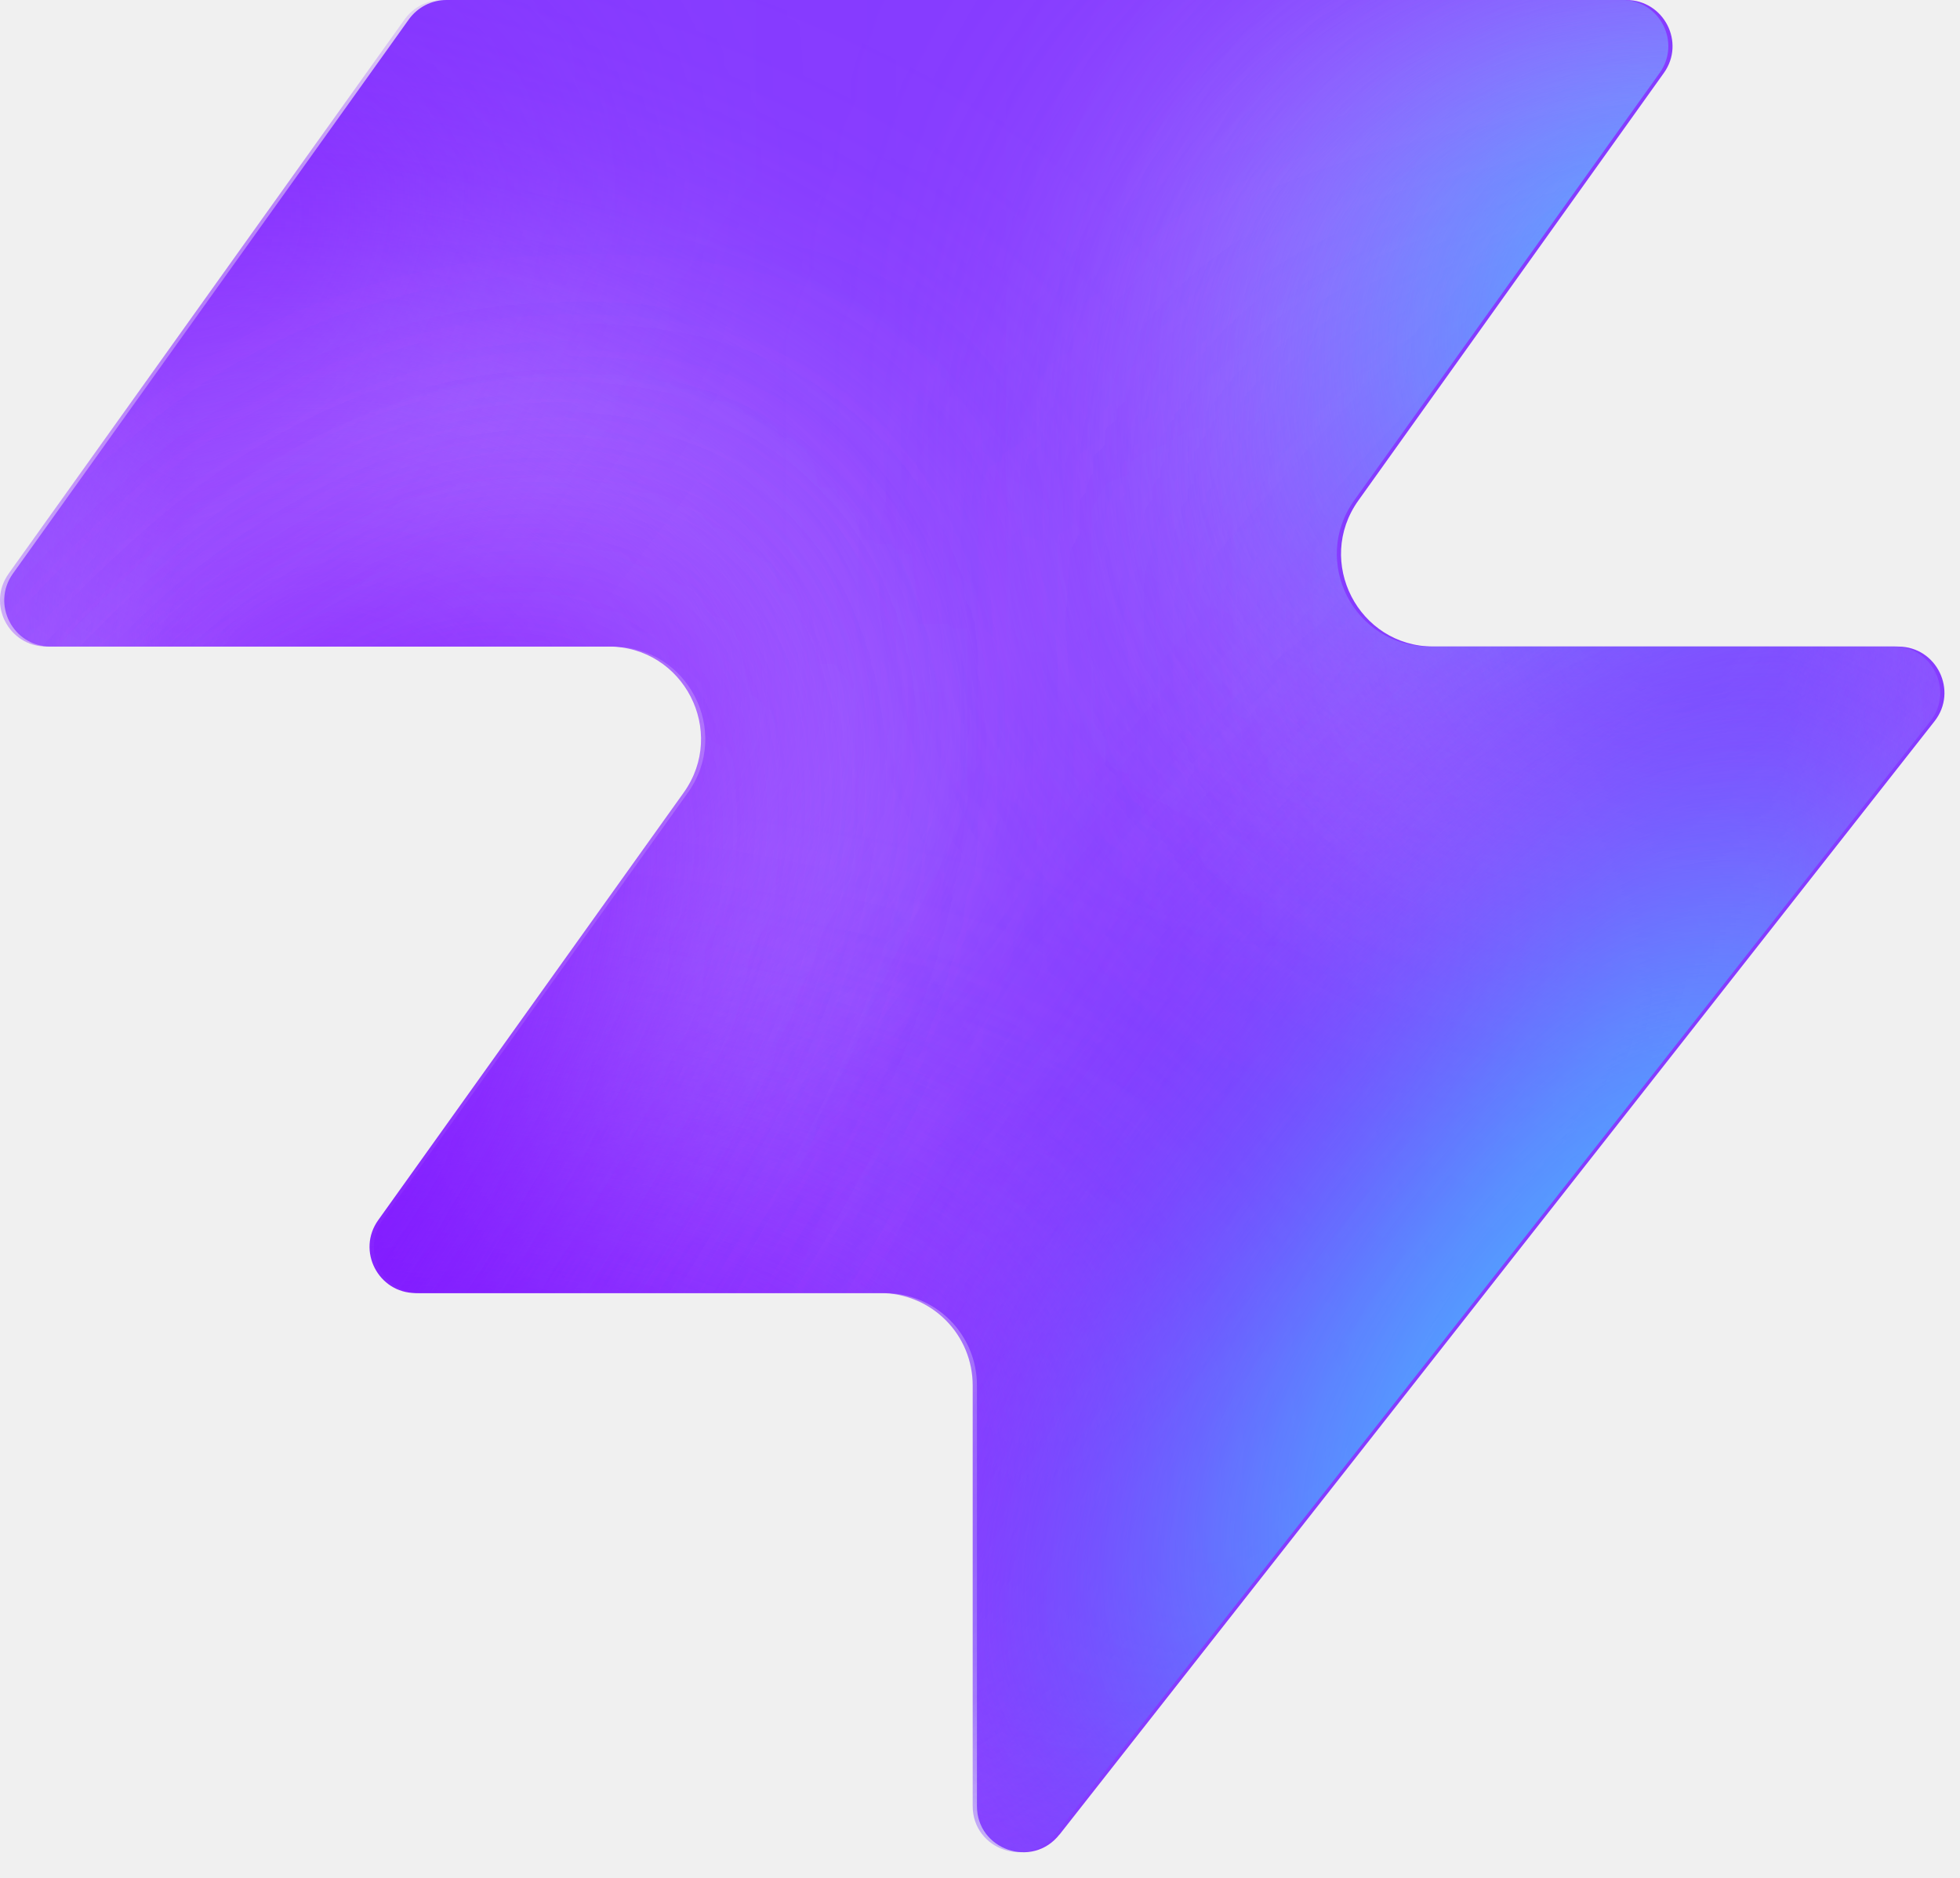
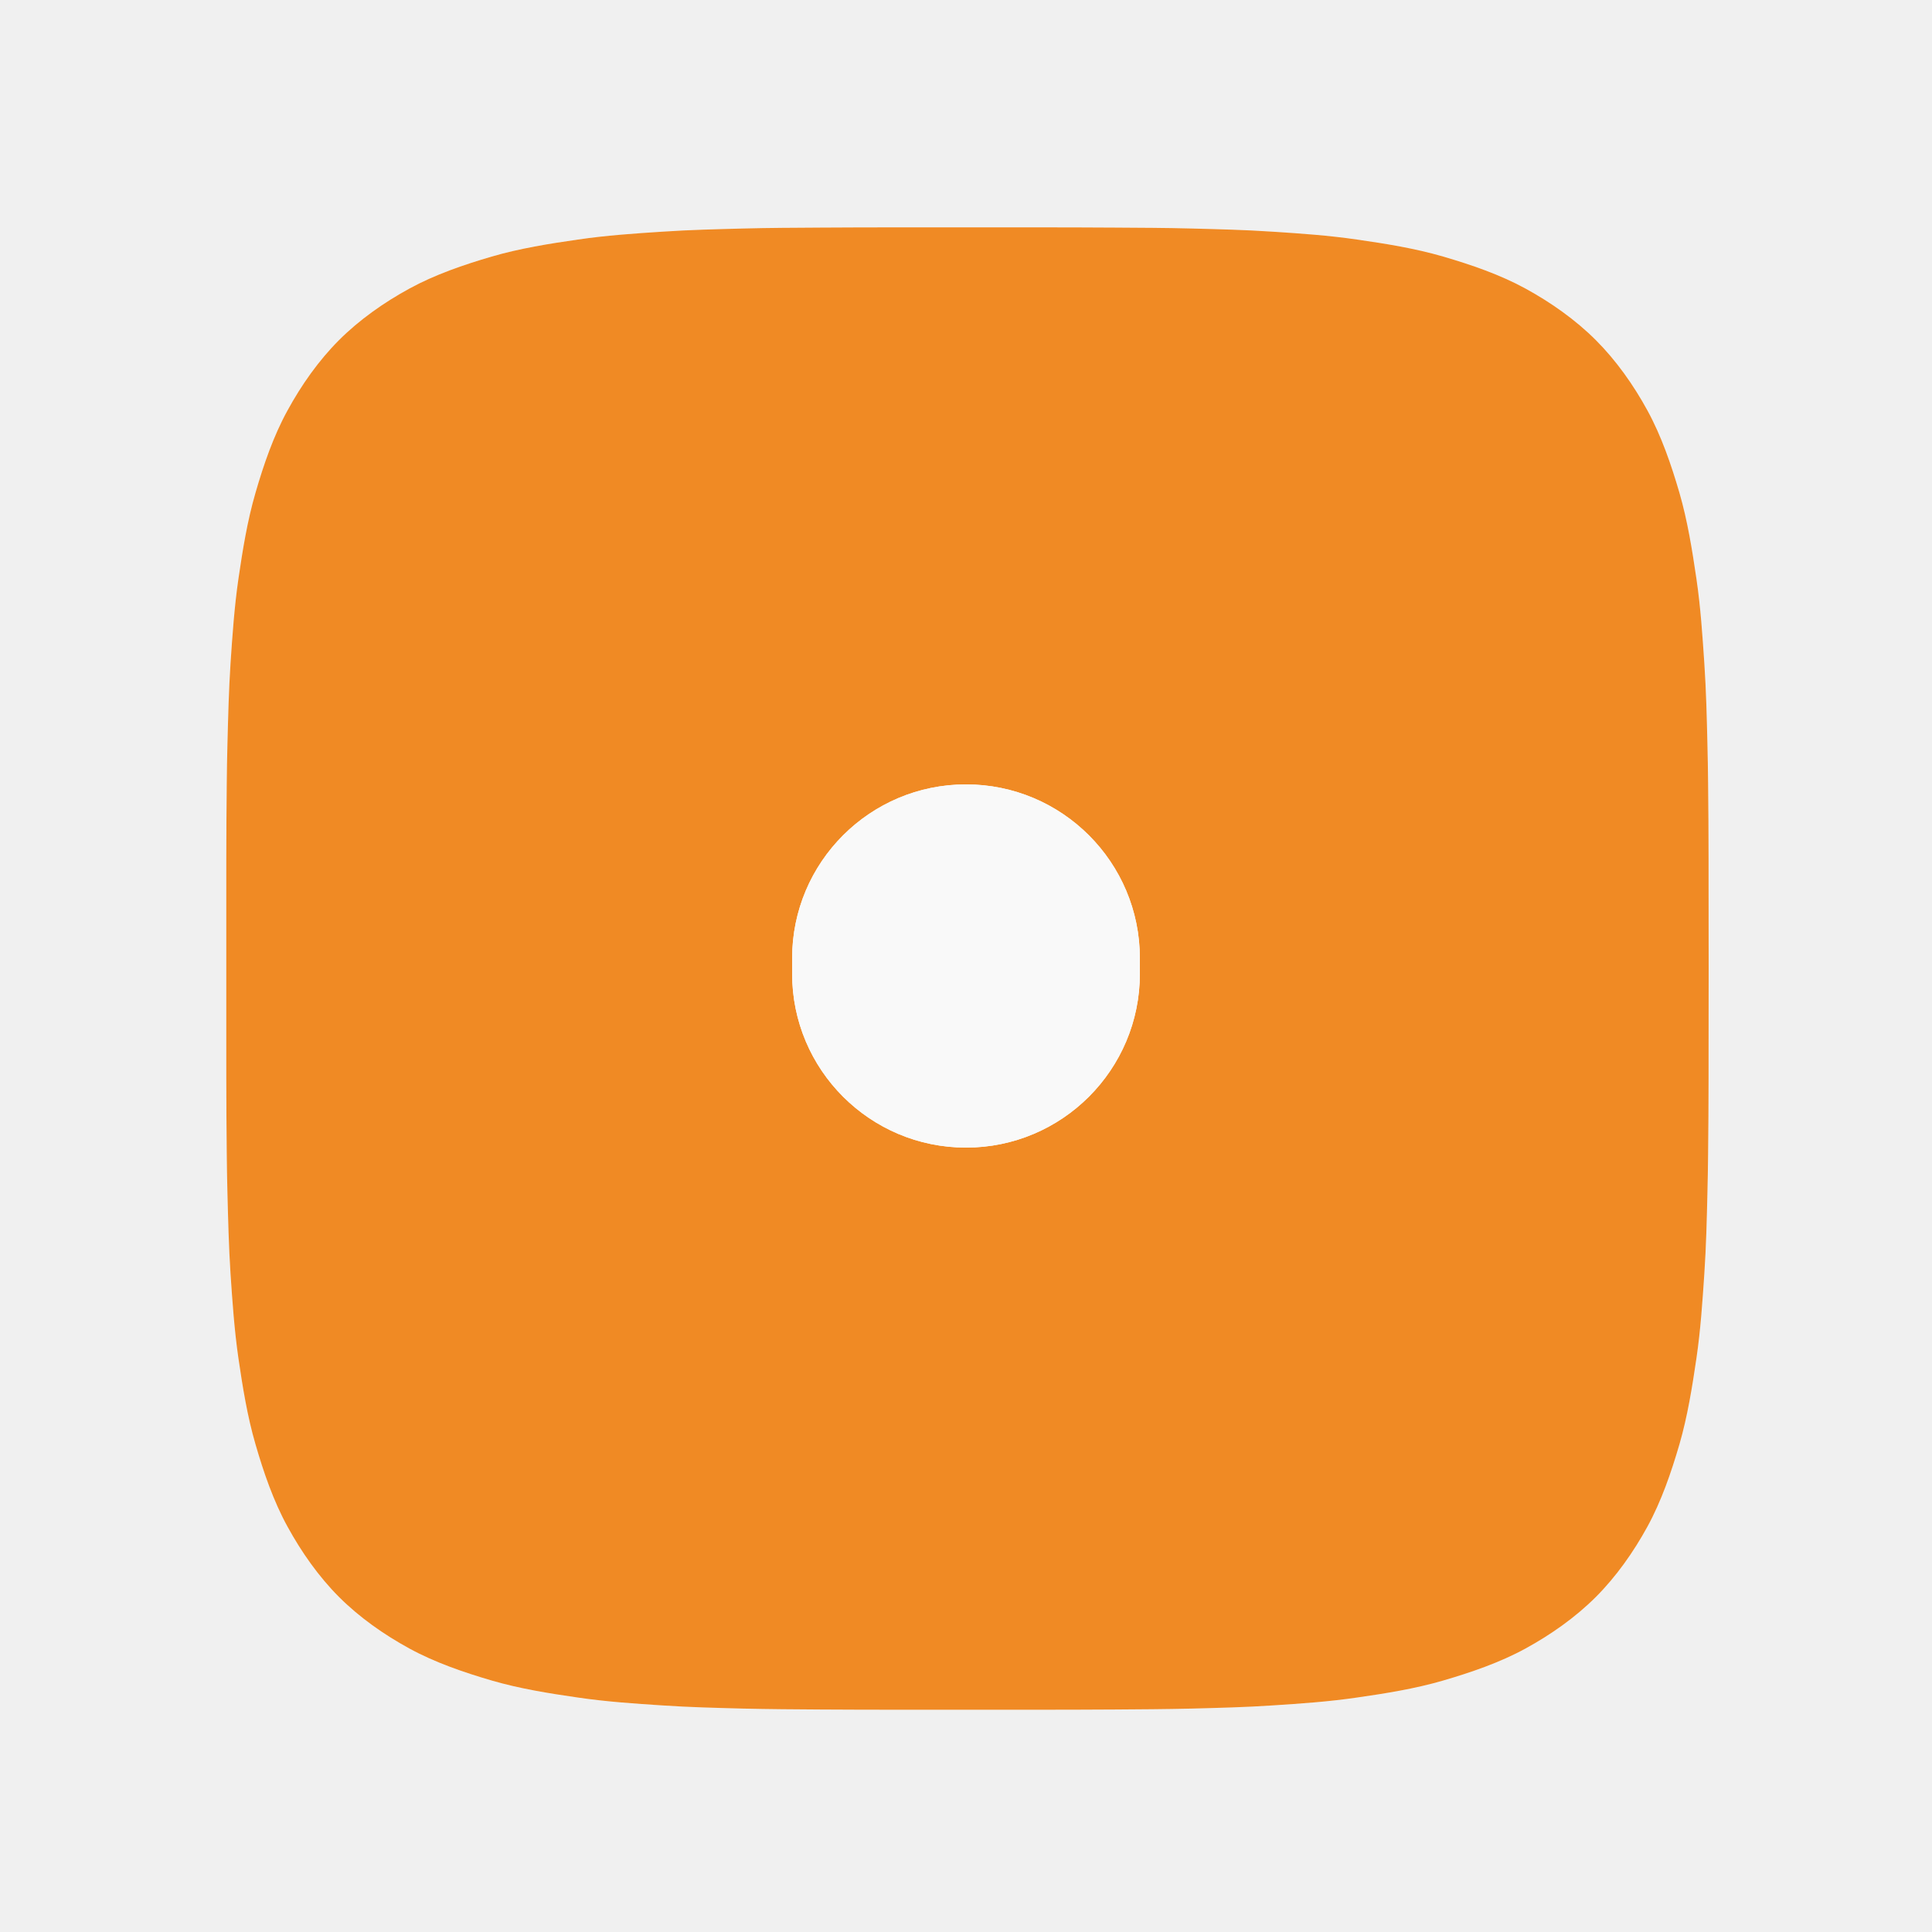
- <svg xmlns="http://www.w3.org/2000/svg" width="48" height="46" fill="none" viewBox="0 0 48 46">
-   <path fill="#863bff" d="M25.946 44.938c-.664.845-2.021.375-2.021-.698V33.937a2.26 2.26 0 0 0-2.262-2.262H10.287c-.92 0-1.456-1.04-.92-1.788l7.48-10.471c1.07-1.497 0-3.578-1.842-3.578H1.237c-.92 0-1.456-1.04-.92-1.788L10.013.474c.214-.297.556-.474.92-.474h28.894c.92 0 1.456 1.04.92 1.788l-7.48 10.471c-1.07 1.498 0 3.579 1.842 3.579h11.377c.943 0 1.473 1.088.89 1.83L25.947 44.94z" style="fill:#863bff;fill:color(display-p3 .525 .23 1);fill-opacity:1" />
-   <mask id="a" width="48" height="46" x="0" y="0" maskUnits="userSpaceOnUse" style="mask-type:alpha">
-     <path fill="#000" d="M25.842 44.938c-.664.844-2.021.375-2.021-.698V33.937a2.26 2.26 0 0 0-2.262-2.262H10.183c-.92 0-1.456-1.04-.92-1.788l7.48-10.471c1.07-1.498 0-3.579-1.842-3.579H1.133c-.92 0-1.456-1.04-.92-1.787L9.91.473c.214-.297.556-.474.92-.474h28.894c.92 0 1.456 1.04.92 1.788l-7.48 10.471c-1.07 1.498 0 3.578 1.842 3.578h11.377c.943 0 1.473 1.088.89 1.832L25.843 44.94z" style="fill:#000;fill-opacity:1" />
-   </mask>
-   <g mask="url(#a)">
-     <g filter="url(#b)">
-       <ellipse cx="5.508" cy="14.704" fill="#ede6ff" rx="5.508" ry="14.704" style="fill:#ede6ff;fill:color(display-p3 .927 .903 1);fill-opacity:1" transform="matrix(.00324 1 1 -.00324 -4.47 31.516)" />
-     </g>
-     <g filter="url(#c)">
-       <ellipse cx="10.399" cy="29.851" fill="#ede6ff" rx="10.399" ry="29.851" style="fill:#ede6ff;fill:color(display-p3 .927 .903 1);fill-opacity:1" transform="matrix(.00324 1 1 -.00324 -39.328 7.883)" />
-     </g>
-     <g filter="url(#d)">
-       <ellipse cx="5.508" cy="30.487" fill="#7e14ff" rx="5.508" ry="30.487" style="fill:#7e14ff;fill:color(display-p3 .492 .077 1);fill-opacity:1" transform="rotate(89.814 -25.913 -14.639)scale(1 -1)" />
-     </g>
-     <g filter="url(#e)">
-       <ellipse cx="5.508" cy="30.599" fill="#7e14ff" rx="5.508" ry="30.599" style="fill:#7e14ff;fill:color(display-p3 .492 .077 1);fill-opacity:1" transform="rotate(89.814 -32.644 -3.334)scale(1 -1)" />
-     </g>
-     <g filter="url(#f)">
-       <ellipse cx="5.508" cy="30.599" fill="#7e14ff" rx="5.508" ry="30.599" style="fill:#7e14ff;fill:color(display-p3 .492 .077 1);fill-opacity:1" transform="matrix(.00324 1 1 -.00324 -34.34 30.47)" />
-     </g>
-     <g filter="url(#g)">
-       <ellipse cx="14.072" cy="22.078" fill="#ede6ff" rx="14.072" ry="22.078" style="fill:#ede6ff;fill:color(display-p3 .927 .903 1);fill-opacity:1" transform="rotate(93.35 24.506 48.493)scale(-1 1)" />
-     </g>
-     <g filter="url(#h)">
-       <ellipse cx="3.47" cy="21.501" fill="#7e14ff" rx="3.47" ry="21.501" style="fill:#7e14ff;fill:color(display-p3 .492 .077 1);fill-opacity:1" transform="rotate(89.009 28.708 47.59)scale(-1 1)" />
-     </g>
-     <g filter="url(#i)">
-       <ellipse cx="3.47" cy="21.501" fill="#7e14ff" rx="3.47" ry="21.501" style="fill:#7e14ff;fill:color(display-p3 .492 .077 1);fill-opacity:1" transform="rotate(89.009 28.708 47.59)scale(-1 1)" />
-     </g>
-     <g filter="url(#j)">
-       <ellipse cx=".387" cy="8.972" fill="#7e14ff" rx="4.407" ry="29.108" style="fill:#7e14ff;fill:color(display-p3 .492 .077 1);fill-opacity:1" transform="rotate(39.51 .387 8.972)" />
-     </g>
-     <g filter="url(#k)">
-       <ellipse cx="47.523" cy="-6.092" fill="#7e14ff" rx="4.407" ry="29.108" style="fill:#7e14ff;fill:color(display-p3 .492 .077 1);fill-opacity:1" transform="rotate(37.892 47.523 -6.092)" />
-     </g>
-     <g filter="url(#l)">
-       <ellipse cx="41.412" cy="6.333" fill="#47bfff" rx="5.971" ry="9.665" style="fill:#47bfff;fill:color(display-p3 .28 .748 1);fill-opacity:1" transform="rotate(37.892 41.412 6.333)" />
-     </g>
-     <g filter="url(#m)">
-       <ellipse cx="-1.879" cy="38.332" fill="#7e14ff" rx="4.407" ry="29.108" style="fill:#7e14ff;fill:color(display-p3 .492 .077 1);fill-opacity:1" transform="rotate(37.892 -1.88 38.332)" />
-     </g>
-     <g filter="url(#n)">
-       <ellipse cx="-1.879" cy="38.332" fill="#7e14ff" rx="4.407" ry="29.108" style="fill:#7e14ff;fill:color(display-p3 .492 .077 1);fill-opacity:1" transform="rotate(37.892 -1.88 38.332)" />
-     </g>
-     <g filter="url(#o)">
-       <ellipse cx="35.651" cy="29.907" fill="#7e14ff" rx="4.407" ry="29.108" style="fill:#7e14ff;fill:color(display-p3 .492 .077 1);fill-opacity:1" transform="rotate(37.892 35.651 29.907)" />
-     </g>
-     <g filter="url(#p)">
-       <ellipse cx="38.418" cy="32.4" fill="#47bfff" rx="5.971" ry="15.297" style="fill:#47bfff;fill:color(display-p3 .28 .748 1);fill-opacity:1" transform="rotate(37.892 38.418 32.4)" />
+ <svg xmlns="http://www.w3.org/2000/svg" width="250" height="250" viewBox="-125 -125 250 250" role="img" aria-label="Animated bloub avatar">
+   <defs>
+     <mask id="bot-mask-mmwa5g" maskUnits="userSpaceOnUse" x="-158" y="-158" width="316" height="316">
+       <path d="M96.1 0.33C96.1 3.48 96.1 6.6 96.09 9.78C96.09 12.95 96.09 16.13 96.07 19.4C96.04 22.67 96.03 25.97 95.94 29.38C95.86 32.78 95.78 36.26 95.54 39.83C95.3 43.39 95.06 47.07 94.52 50.75C93.98 54.43 93.37 58.26 92.32 61.89C91.26 65.52 89.98 69.25 88.18 72.54C86.38 75.83 84.13 79.02 81.5 81.65C78.87 84.28 75.69 86.52 72.4 88.32C69.11 90.12 65.38 91.4 61.75 92.46C58.12 93.52 54.29 94.13 50.61 94.66C46.93 95.2 43.25 95.45 39.68 95.68C36.12 95.92 32.64 96 29.23 96.09C25.83 96.17 22.53 96.19 19.26 96.21C15.99 96.24 12.81 96.23 9.63 96.24C6.45 96.24 3.34 96.24 0.19 96.24C-2.96 96.24 -6.08 96.24 -9.26 96.24C-12.44 96.23 -15.62 96.24 -18.88 96.21C-22.15 96.19 -25.46 96.17 -28.86 96.09C-32.26 96 -35.75 95.92 -39.31 95.68C-42.87 95.45 -46.56 95.2 -50.23 94.66C-53.91 94.13 -57.74 93.52 -61.37 92.46C-65 91.4 -68.73 90.12 -72.02 88.32C-75.32 86.52 -78.5 84.28 -81.13 81.65C-83.76 79.02 -86 75.83 -87.8 72.54C-89.61 69.25 -90.89 65.52 -91.94 61.89C-93 58.26 -93.61 54.43 -94.15 50.75C-94.68 47.07 -94.93 43.39 -95.17 39.83C-95.4 36.26 -95.48 32.78 -95.57 29.38C-95.66 25.97 -95.67 22.67 -95.7 19.4C-95.72 16.13 -95.72 12.95 -95.72 9.78C-95.72 6.6 -95.72 3.48 -95.72 0.33C-95.72 -2.82 -95.72 -5.94 -95.72 -9.12C-95.72 -12.3 -95.72 -15.48 -95.7 -18.74C-95.67 -22.01 -95.66 -25.31 -95.57 -28.72C-95.48 -32.12 -95.4 -35.61 -95.17 -39.17C-94.93 -42.73 -94.68 -46.42 -94.15 -50.09C-93.61 -53.77 -93 -57.6 -91.94 -61.23C-90.89 -64.86 -89.61 -68.59 -87.8 -71.88C-86 -75.18 -83.76 -78.36 -81.13 -80.99C-78.5 -83.62 -75.32 -85.86 -72.02 -87.66C-68.73 -89.46 -65 -90.74 -61.37 -91.8C-57.74 -92.86 -53.91 -93.47 -50.23 -94C-46.56 -94.54 -42.87 -94.79 -39.31 -95.02C-35.75 -95.26 -32.26 -95.34 -28.86 -95.43C-25.46 -95.52 -22.15 -95.53 -18.88 -95.55C-15.62 -95.58 -12.44 -95.57 -9.26 -95.58C-6.08 -95.58 -2.96 -95.58 0.19 -95.58C3.34 -95.58 6.45 -95.58 9.63 -95.58C12.81 -95.57 15.99 -95.58 19.26 -95.55C22.53 -95.53 25.83 -95.52 29.23 -95.43C32.64 -95.34 36.12 -95.26 39.68 -95.02C43.25 -94.79 46.93 -94.54 50.61 -94C54.29 -93.47 58.12 -92.86 61.75 -91.8C65.38 -90.74 69.11 -89.46 72.4 -87.66C75.69 -85.86 78.87 -83.62 81.5 -80.99C84.13 -78.36 86.38 -75.18 88.18 -71.88C89.98 -68.59 91.26 -64.86 92.32 -61.23C93.37 -57.6 93.98 -53.77 94.52 -50.09C95.06 -46.42 95.3 -42.73 95.54 -39.17C95.78 -35.61 95.86 -32.12 95.94 -28.72C96.03 -25.31 96.04 -22.01 96.07 -18.74C96.09 -15.48 96.09 -12.3 96.09 -9.12C96.1 -5.94 96.1 -2.82 96.1 0.33Z" fill="#fff" />
+       <path d="M-22.5 -1A22.5 22.5 0 0 1 0 -23.5L0 -23.5A22.5 22.5 0 0 1 22.5 -1L22.5 1A22.5 22.5 0 0 1 0 23.5L0 23.5A22.5 22.5 0 0 1 -22.5 1Z" class="oeil0" opacity="1" fill="#000" />
+       <path d="M-22.5 -1A22.5 22.5 0 0 1 0 -23.5L0 -23.5A22.5 22.5 0 0 1 22.5 -1L22.5 1A22.5 22.5 0 0 1 0 23.5L0 23.5A22.5 22.5 0 0 1 -22.5 1Z" class="oeil1" opacity="1" fill="#000" />
+     </mask>
+   </defs>
+   <g fill="none" stroke-linecap="round" />
+   <g opacity="1">
+     <path d="M96.1 0.33C96.1 3.48 96.1 6.6 96.09 9.78C96.09 12.95 96.09 16.13 96.07 19.4C96.04 22.67 96.03 25.97 95.94 29.38C95.86 32.78 95.78 36.26 95.54 39.83C95.3 43.39 95.06 47.07 94.52 50.75C93.98 54.43 93.37 58.26 92.32 61.89C91.26 65.52 89.98 69.25 88.18 72.54C86.38 75.83 84.13 79.02 81.5 81.65C78.87 84.28 75.69 86.52 72.4 88.32C69.11 90.12 65.38 91.4 61.75 92.46C58.12 93.52 54.29 94.13 50.61 94.66C46.93 95.2 43.25 95.45 39.68 95.68C36.12 95.92 32.64 96 29.23 96.09C25.83 96.17 22.53 96.19 19.26 96.21C15.99 96.24 12.81 96.23 9.63 96.24C6.45 96.24 3.34 96.24 0.19 96.24C-2.96 96.24 -6.08 96.24 -9.26 96.24C-12.44 96.23 -15.62 96.24 -18.88 96.21C-22.15 96.19 -25.46 96.17 -28.86 96.09C-32.26 96 -35.75 95.92 -39.31 95.68C-42.87 95.45 -46.56 95.2 -50.23 94.66C-53.91 94.13 -57.74 93.52 -61.37 92.46C-65 91.4 -68.73 90.12 -72.02 88.32C-75.32 86.52 -78.5 84.28 -81.13 81.65C-83.76 79.02 -86 75.83 -87.8 72.54C-89.61 69.25 -90.89 65.52 -91.94 61.89C-93 58.26 -93.61 54.43 -94.15 50.75C-94.68 47.07 -94.93 43.39 -95.17 39.83C-95.4 36.26 -95.48 32.78 -95.57 29.38C-95.66 25.97 -95.67 22.67 -95.7 19.4C-95.72 16.13 -95.72 12.95 -95.72 9.78C-95.72 6.6 -95.72 3.48 -95.72 0.33C-95.72 -2.82 -95.72 -5.94 -95.72 -9.12C-95.72 -12.3 -95.72 -15.48 -95.7 -18.74C-95.67 -22.01 -95.66 -25.31 -95.57 -28.72C-95.48 -32.12 -95.4 -35.61 -95.17 -39.17C-94.93 -42.73 -94.68 -46.42 -94.15 -50.09C-93.61 -53.77 -93 -57.6 -91.94 -61.23C-90.89 -64.86 -89.61 -68.59 -87.8 -71.88C-86 -75.18 -83.76 -78.36 -81.13 -80.99C-78.5 -83.62 -75.32 -85.86 -72.02 -87.66C-68.73 -89.46 -65 -90.74 -61.37 -91.8C-57.74 -92.86 -53.91 -93.47 -50.23 -94C-46.56 -94.54 -42.87 -94.79 -39.31 -95.02C-35.75 -95.26 -32.26 -95.34 -28.86 -95.43C-25.46 -95.52 -22.15 -95.53 -18.88 -95.55C-15.62 -95.58 -12.44 -95.57 -9.26 -95.58C-6.08 -95.58 -2.96 -95.58 0.19 -95.58C3.34 -95.58 6.45 -95.58 9.63 -95.58C12.81 -95.57 15.99 -95.58 19.26 -95.55C22.53 -95.53 25.83 -95.52 29.23 -95.43C32.64 -95.34 36.12 -95.26 39.68 -95.02C43.25 -94.79 46.93 -94.54 50.61 -94C54.29 -93.47 58.12 -92.86 61.75 -91.8C65.38 -90.74 69.11 -89.46 72.4 -87.66C75.69 -85.86 78.87 -83.62 81.5 -80.99C84.13 -78.36 86.38 -75.18 88.18 -71.88C89.98 -68.59 91.26 -64.86 92.32 -61.23C93.37 -57.6 93.98 -53.77 94.52 -50.09C95.06 -46.42 95.3 -42.73 95.54 -39.17C95.78 -35.61 95.86 -32.12 95.94 -28.72C96.03 -25.31 96.04 -22.01 96.07 -18.74C96.09 -15.48 96.09 -12.3 96.09 -9.12C96.1 -5.94 96.1 -2.82 96.1 0.33Z" fill="#f9f9f9" />
+     <g mask="url(#bot-mask-mmwa5g)">
+       <rect x="-158" y="-158" width="316" height="316" fill="#f08a24" />
    </g>
  </g>
-   <defs>
-     <filter id="b" width="60.045" height="41.654" x="-19.77" y="16.149" color-interpolation-filters="sRGB" filterUnits="userSpaceOnUse">
-       <feFlood flood-opacity="0" result="BackgroundImageFix" />
-       <feBlend in="SourceGraphic" in2="BackgroundImageFix" result="shape" />
-       <feGaussianBlur result="effect1_foregroundBlur_2002_17158" stdDeviation="7.659" />
-     </filter>
-     <filter id="c" width="90.34" height="51.437" x="-54.613" y="-7.533" color-interpolation-filters="sRGB" filterUnits="userSpaceOnUse">
-       <feFlood flood-opacity="0" result="BackgroundImageFix" />
-       <feBlend in="SourceGraphic" in2="BackgroundImageFix" result="shape" />
-       <feGaussianBlur result="effect1_foregroundBlur_2002_17158" stdDeviation="7.659" />
-     </filter>
-     <filter id="d" width="79.355" height="29.4" x="-49.64" y="2.03" color-interpolation-filters="sRGB" filterUnits="userSpaceOnUse">
-       <feFlood flood-opacity="0" result="BackgroundImageFix" />
-       <feBlend in="SourceGraphic" in2="BackgroundImageFix" result="shape" />
-       <feGaussianBlur result="effect1_foregroundBlur_2002_17158" stdDeviation="4.596" />
-     </filter>
-     <filter id="e" width="79.579" height="29.4" x="-45.045" y="20.029" color-interpolation-filters="sRGB" filterUnits="userSpaceOnUse">
-       <feFlood flood-opacity="0" result="BackgroundImageFix" />
-       <feBlend in="SourceGraphic" in2="BackgroundImageFix" result="shape" />
-       <feGaussianBlur result="effect1_foregroundBlur_2002_17158" stdDeviation="4.596" />
-     </filter>
-     <filter id="f" width="79.579" height="29.4" x="-43.513" y="21.178" color-interpolation-filters="sRGB" filterUnits="userSpaceOnUse">
-       <feFlood flood-opacity="0" result="BackgroundImageFix" />
-       <feBlend in="SourceGraphic" in2="BackgroundImageFix" result="shape" />
-       <feGaussianBlur result="effect1_foregroundBlur_2002_17158" stdDeviation="4.596" />
-     </filter>
-     <filter id="g" width="74.749" height="58.852" x="15.756" y="-17.901" color-interpolation-filters="sRGB" filterUnits="userSpaceOnUse">
-       <feFlood flood-opacity="0" result="BackgroundImageFix" />
-       <feBlend in="SourceGraphic" in2="BackgroundImageFix" result="shape" />
-       <feGaussianBlur result="effect1_foregroundBlur_2002_17158" stdDeviation="7.659" />
-     </filter>
-     <filter id="h" width="61.377" height="25.362" x="23.548" y="2.284" color-interpolation-filters="sRGB" filterUnits="userSpaceOnUse">
-       <feFlood flood-opacity="0" result="BackgroundImageFix" />
-       <feBlend in="SourceGraphic" in2="BackgroundImageFix" result="shape" />
-       <feGaussianBlur result="effect1_foregroundBlur_2002_17158" stdDeviation="4.596" />
-     </filter>
-     <filter id="i" width="61.377" height="25.362" x="23.548" y="2.284" color-interpolation-filters="sRGB" filterUnits="userSpaceOnUse">
-       <feFlood flood-opacity="0" result="BackgroundImageFix" />
-       <feBlend in="SourceGraphic" in2="BackgroundImageFix" result="shape" />
-       <feGaussianBlur result="effect1_foregroundBlur_2002_17158" stdDeviation="4.596" />
-     </filter>
-     <filter id="j" width="56.045" height="63.649" x="-27.636" y="-22.853" color-interpolation-filters="sRGB" filterUnits="userSpaceOnUse">
-       <feFlood flood-opacity="0" result="BackgroundImageFix" />
-       <feBlend in="SourceGraphic" in2="BackgroundImageFix" result="shape" />
-       <feGaussianBlur result="effect1_foregroundBlur_2002_17158" stdDeviation="4.596" />
-     </filter>
-     <filter id="k" width="54.814" height="64.646" x="20.116" y="-38.415" color-interpolation-filters="sRGB" filterUnits="userSpaceOnUse">
-       <feFlood flood-opacity="0" result="BackgroundImageFix" />
-       <feBlend in="SourceGraphic" in2="BackgroundImageFix" result="shape" />
-       <feGaussianBlur result="effect1_foregroundBlur_2002_17158" stdDeviation="4.596" />
-     </filter>
-     <filter id="l" width="33.541" height="35.313" x="24.641" y="-11.323" color-interpolation-filters="sRGB" filterUnits="userSpaceOnUse">
-       <feFlood flood-opacity="0" result="BackgroundImageFix" />
-       <feBlend in="SourceGraphic" in2="BackgroundImageFix" result="shape" />
-       <feGaussianBlur result="effect1_foregroundBlur_2002_17158" stdDeviation="4.596" />
-     </filter>
-     <filter id="m" width="54.814" height="64.646" x="-29.286" y="6.009" color-interpolation-filters="sRGB" filterUnits="userSpaceOnUse">
-       <feFlood flood-opacity="0" result="BackgroundImageFix" />
-       <feBlend in="SourceGraphic" in2="BackgroundImageFix" result="shape" />
-       <feGaussianBlur result="effect1_foregroundBlur_2002_17158" stdDeviation="4.596" />
-     </filter>
-     <filter id="n" width="54.814" height="64.646" x="-29.286" y="6.009" color-interpolation-filters="sRGB" filterUnits="userSpaceOnUse">
-       <feFlood flood-opacity="0" result="BackgroundImageFix" />
-       <feBlend in="SourceGraphic" in2="BackgroundImageFix" result="shape" />
-       <feGaussianBlur result="effect1_foregroundBlur_2002_17158" stdDeviation="4.596" />
-     </filter>
-     <filter id="o" width="54.814" height="64.646" x="8.244" y="-2.416" color-interpolation-filters="sRGB" filterUnits="userSpaceOnUse">
-       <feFlood flood-opacity="0" result="BackgroundImageFix" />
-       <feBlend in="SourceGraphic" in2="BackgroundImageFix" result="shape" />
-       <feGaussianBlur result="effect1_foregroundBlur_2002_17158" stdDeviation="4.596" />
-     </filter>
-     <filter id="p" width="39.409" height="43.623" x="18.713" y="10.588" color-interpolation-filters="sRGB" filterUnits="userSpaceOnUse">
-       <feFlood flood-opacity="0" result="BackgroundImageFix" />
-       <feBlend in="SourceGraphic" in2="BackgroundImageFix" result="shape" />
-       <feGaussianBlur result="effect1_foregroundBlur_2002_17158" stdDeviation="4.596" />
-     </filter>
-   </defs>
+   <g />
+   <g fill="none" stroke-linecap="round" />
+   <style>.oeil0,.oeil1{transform-box:view-box;transform-origin:0 0;animation-duration:2.967s;animation-iteration-count:infinite;animation-timing-function:linear;animation-direction:alternate}.oeil0{animation-name:oeil0}.oeil1{animation-name:oeil1}@keyframes oeil0{0%{transform:matrix(0.97,0,0,1,-21.26,1.72)}1.124%{transform:matrix(0.97,0,0,1,-21.28,1.78)}2.247%{transform:matrix(0.97,0,0,1,-21.31,1.83)}3.371%{transform:matrix(0.97,0,0,1,-21.35,1.88)}4.494%{transform:matrix(0.97,0,0,1,-21.39,1.93)}5.618%{transform:matrix(0.97,0,0,1,-21.45,1.97)}6.742%{transform:matrix(0.97,0,0,1,-21.51,2.01)}7.865%{transform:matrix(0.97,0,0,1,-21.58,2.04)}8.989%{transform:matrix(0.97,0,0,1,-21.65,2.06)}10.112%{transform:matrix(0.97,0,0,1,-21.73,2.08)}11.236%{transform:matrix(0.97,0,0,1,-21.82,2.09)}12.36%{transform:matrix(0.97,0,0,1,-21.91,2.1)}13.483%{transform:matrix(0.97,0,0,1,-22,2.11)}14.607%{transform:matrix(0.97,0,0,1,-22.1,2.11)}15.73%{transform:matrix(0.97,0,0,1,-22.19,2.11)}16.854%{transform:matrix(0.97,0,0,1,-22.29,2.11)}17.978%{transform:matrix(0.97,0,0,1,-22.38,2.1)}19.101%{transform:matrix(0.97,0,0,1,-22.47,2.1)}20.225%{transform:matrix(0.97,0,0,1,-22.56,2.09)}21.348%{transform:matrix(0.97,0,0,1,-22.64,2.09)}22.472%{transform:matrix(0.97,0,0,1,-22.72,2.09)}23.596%{transform:matrix(0.97,0,0,1,-22.79,2.09)}24.719%{transform:matrix(0.97,0,0,1,-22.85,2.09)}25.843%{transform:matrix(0.97,0,0,1,-22.92,2.1)}26.966%{transform:matrix(0.97,0,0,1,-22.97,2.11)}28.09%{transform:matrix(0.97,0,0,1,-23.03,2.12)}29.213%{transform:matrix(0.97,0,0,1,-23.08,2.14)}30.337%{transform:matrix(0.97,0,0,1,-23.12,2.16)}31.461%{transform:matrix(0.97,0,0,1,-23.17,2.19)}32.584%{transform:matrix(0.97,0,0,1,-23.22,2.23)}33.708%{transform:matrix(0.97,0,0,1,-23.26,2.26)}34.831%{transform:matrix(0.97,0,0,1,-23.32,2.31)}35.955%{transform:matrix(0.97,0,0,1,-23.37,2.35)}37.079%{transform:matrix(0.97,0,0,1,-23.43,2.4)}38.202%{transform:matrix(0.97,0,0,1,-23.5,2.46)}39.326%{transform:matrix(0.97,0,0,1,-23.57,2.51)}40.449%{transform:matrix(0.97,0,0,1,-23.66,2.57)}41.573%{transform:matrix(0.97,0,0,1,-23.75,2.63)}42.697%{transform:matrix(0.97,0,0,1,-23.86,2.69)}43.82%{transform:matrix(0.97,0,0,1,-23.97,2.76)}44.944%{transform:matrix(0.97,0,0,1,-24.09,2.82)}46.067%{transform:matrix(0.97,0,0,1,-24.22,2.88)}47.191%{transform:matrix(0.97,0,0,1,-24.35,2.94)}48.315%{transform:matrix(0.97,0,0,0.61,-24.49,3)}49.438%{transform:matrix(0.97,0,0,0.23,-24.63,3.06)}50.562%{transform:matrix(0.97,0,0,0.24,-24.78,3.11)}51.685%{transform:matrix(0.97,0,0,0.56,-24.92,3.17)}52.809%{transform:matrix(0.97,0,0,0.87,-25.06,3.22)}53.933%{transform:matrix(0.97,0,0,1,-25.19,3.27)}55.056%{transform:matrix(0.97,0,0,1,-25.31,3.32)}56.18%{transform:matrix(0.96,0,0,1,-25.42,3.37)}57.303%{transform:matrix(0.96,0,0,1,-25.52,3.41)}58.427%{transform:matrix(0.96,0,0.01,1,-25.6,3.46)}59.551%{transform:matrix(0.96,0,0.01,1,-25.67,3.51)}60.674%{transform:matrix(0.96,0,0.01,1,-25.71,3.56)}61.798%{transform:matrix(0.96,0,0.01,1,-25.74,3.61)}62.921%{transform:matrix(0.96,0,0.01,1,-25.74,3.66)}64.045%{transform:matrix(0.96,0,0.01,1,-25.72,3.72)}65.169%{transform:matrix(0.96,0,0.01,1,-25.67,3.78)}66.292%{transform:matrix(0.96,0.01,0.01,1,-25.6,3.85)}67.416%{transform:matrix(0.96,0.01,0.01,1,-25.51,3.92)}68.539%{transform:matrix(0.97,0.01,0.01,1,-25.4,4)}69.663%{transform:matrix(0.97,0.01,0.01,1,-25.27,4.08)}70.787%{transform:matrix(0.97,0.01,0.01,1,-25.12,4.18)}71.91%{transform:matrix(0.97,0.01,0.01,1,-24.95,4.28)}73.034%{transform:matrix(0.97,0.01,0.01,1,-24.77,4.38)}74.157%{transform:matrix(0.97,0.01,0,1,-24.57,4.5)}75.281%{transform:matrix(0.97,0.01,0,1,-24.37,4.63)}76.404%{transform:matrix(0.97,0.01,0,1,-24.16,4.76)}77.528%{transform:matrix(0.97,0.01,0,1,-23.96,4.9)}78.652%{transform:matrix(0.97,0.01,0,1,-23.77,5.04)}79.775%{transform:matrix(0.97,0.01,0,1,-23.58,5.2)}80.899%{transform:matrix(0.97,0.01,0,1,-23.4,5.36)}82.022%{transform:matrix(0.97,0.01,0,1,-23.23,5.52)}83.146%{transform:matrix(0.97,0.01,0,1,-23.08,5.68)}84.27%{transform:matrix(0.97,0.01,0,1,-22.94,5.85)}85.393%{transform:matrix(0.97,0.01,0,1,-22.81,6.01)}86.517%{transform:matrix(0.97,0.01,0,1,-22.71,6.17)}87.64%{transform:matrix(0.97,0.01,0,1,-22.63,6.33)}88.764%{transform:matrix(0.97,0.01,0,1,-22.56,6.48)}89.888%{transform:matrix(0.97,0.01,0,1,-22.52,6.62)}91.011%{transform:matrix(0.97,0.01,0,1,-22.5,6.75)}92.135%{transform:matrix(0.97,0.01,0,1,-22.5,6.88)}93.258%{transform:matrix(0.97,0.01,0,1,-22.53,6.99)}94.382%{transform:matrix(0.97,0.01,0,1,-22.58,7.08)}95.506%{transform:matrix(0.97,0.01,0,1,-22.64,7.16)}96.629%{transform:matrix(0.97,0.01,0.01,1,-22.71,7.22)}97.753%{transform:matrix(0.97,0.01,0.01,1,-22.8,7.26)}98.876%{transform:matrix(0.97,0.01,0.01,1,-22.9,7.29)}100%{transform:matrix(0.97,0.01,0.01,1,-23,7.29)}}@keyframes oeil1{0%{transform:matrix(0.91,-0.01,0,1,40.97,1.7)}1.124%{transform:matrix(0.91,-0.01,0,1,40.95,1.75)}2.247%{transform:matrix(0.91,-0.01,0,1,40.93,1.79)}3.371%{transform:matrix(0.91,-0.01,0,1,40.9,1.82)}4.494%{transform:matrix(0.91,-0.01,0,1,40.86,1.86)}5.618%{transform:matrix(0.91,-0.01,0,1,40.82,1.88)}6.742%{transform:matrix(0.91,-0.01,0,1,40.76,1.91)}7.865%{transform:matrix(0.91,-0.01,0,1,40.7,1.92)}8.989%{transform:matrix(0.91,-0.01,0,1,40.63,1.93)}10.112%{transform:matrix(0.91,-0.01,0,1,40.56,1.94)}11.236%{transform:matrix(0.91,-0.01,0,1,40.48,1.94)}12.36%{transform:matrix(0.91,-0.01,0,1,40.4,1.94)}13.483%{transform:matrix(0.91,-0.01,0,1,40.31,1.93)}14.607%{transform:matrix(0.91,-0.01,0,1,40.22,1.92)}15.73%{transform:matrix(0.91,-0.01,0,1,40.13,1.91)}16.854%{transform:matrix(0.91,-0.01,0,1,40.04,1.89)}17.978%{transform:matrix(0.91,-0.01,0,1,39.96,1.88)}19.101%{transform:matrix(0.91,-0.01,0,1,39.87,1.86)}20.225%{transform:matrix(0.91,-0.01,0,1,39.79,1.85)}21.348%{transform:matrix(0.91,-0.01,0,1,39.71,1.83)}22.472%{transform:matrix(0.91,-0.01,0,1,39.64,1.82)}23.596%{transform:matrix(0.91,-0.01,0,1,39.57,1.81)}24.719%{transform:matrix(0.91,-0.01,0,1,39.51,1.8)}25.843%{transform:matrix(0.91,-0.01,0,1,39.45,1.8)}26.966%{transform:matrix(0.91,-0.01,0,1,39.39,1.8)}28.09%{transform:matrix(0.91,-0.01,0,1,39.35,1.81)}29.213%{transform:matrix(0.91,-0.01,0,1,39.3,1.82)}30.337%{transform:matrix(0.91,-0.01,0,1,39.26,1.84)}31.461%{transform:matrix(0.91,-0.01,0,1,39.21,1.86)}32.584%{transform:matrix(0.91,-0.01,0,1,39.17,1.88)}33.708%{transform:matrix(0.91,-0.01,0,1,39.13,1.91)}34.831%{transform:matrix(0.91,-0.01,0,1,39.08,1.95)}35.955%{transform:matrix(0.91,-0.01,0,1,39.04,1.99)}37.079%{transform:matrix(0.91,-0.01,0,1,38.98,2.03)}38.202%{transform:matrix(0.91,-0.01,0,1,38.92,2.08)}39.326%{transform:matrix(0.91,-0.01,0,1,38.86,2.13)}40.449%{transform:matrix(0.92,-0.01,0,1,38.78,2.19)}41.573%{transform:matrix(0.92,-0.01,0,1,38.7,2.24)}42.697%{transform:matrix(0.92,-0.01,0,1,38.61,2.3)}43.82%{transform:matrix(0.92,-0.01,0,1,38.52,2.35)}44.944%{transform:matrix(0.92,-0.01,0,1,38.41,2.41)}46.067%{transform:matrix(0.92,-0.01,0,1,38.3,2.47)}47.191%{transform:matrix(0.92,-0.02,0,1,38.18,2.52)}48.315%{transform:matrix(0.92,-0.01,0,0.61,38.06,2.58)}49.438%{transform:matrix(0.92,0,0,0.23,37.94,2.63)}50.562%{transform:matrix(0.92,0,0,0.24,37.81,2.68)}51.685%{transform:matrix(0.92,-0.01,0,0.56,37.69,2.73)}52.809%{transform:matrix(0.92,-0.01,0,0.87,37.56,2.77)}53.933%{transform:matrix(0.92,-0.02,0,1,37.45,2.82)}55.056%{transform:matrix(0.92,-0.02,0,1,37.34,2.86)}56.18%{transform:matrix(0.92,-0.02,0,1,37.24,2.91)}57.303%{transform:matrix(0.92,-0.02,0,1,37.16,2.95)}58.427%{transform:matrix(0.92,-0.02,0.01,1,37.09,2.99)}59.551%{transform:matrix(0.92,-0.02,0.01,1,37.04,3.03)}60.674%{transform:matrix(0.92,-0.02,0.01,1,37,3.08)}61.798%{transform:matrix(0.92,-0.02,0.01,1,36.99,3.12)}62.921%{transform:matrix(0.92,-0.02,0.01,1,37,3.17)}64.045%{transform:matrix(0.92,-0.02,0.01,1,37.03,3.22)}65.169%{transform:matrix(0.92,-0.02,0.01,1,37.09,3.28)}66.292%{transform:matrix(0.92,-0.02,0.01,1,37.17,3.33)}67.416%{transform:matrix(0.92,-0.02,0.01,1,37.27,3.4)}68.539%{transform:matrix(0.92,-0.02,0.01,1,37.39,3.47)}69.663%{transform:matrix(0.92,-0.02,0.01,1,37.53,3.55)}70.787%{transform:matrix(0.92,-0.02,0.01,1,37.7,3.63)}71.91%{transform:matrix(0.92,-0.02,0.01,1,37.88,3.72)}73.034%{transform:matrix(0.92,-0.02,0.01,1,38.07,3.82)}74.157%{transform:matrix(0.92,-0.02,0,1,38.28,3.92)}75.281%{transform:matrix(0.92,-0.02,0,1,38.51,4.03)}76.404%{transform:matrix(0.92,-0.02,0,1,38.74,4.15)}77.528%{transform:matrix(0.91,-0.02,0,1,38.97,4.28)}78.652%{transform:matrix(0.91,-0.02,0,1,39.2,4.4)}79.775%{transform:matrix(0.91,-0.03,0,1,39.43,4.54)}80.899%{transform:matrix(0.91,-0.03,0,1,39.65,4.68)}82.022%{transform:matrix(0.91,-0.03,0,1,39.87,4.82)}83.146%{transform:matrix(0.91,-0.03,0,1,40.07,4.96)}84.27%{transform:matrix(0.91,-0.03,0,1,40.25,5.1)}85.393%{transform:matrix(0.91,-0.03,0,1,40.42,5.24)}86.517%{transform:matrix(0.91,-0.03,0,1,40.57,5.37)}87.64%{transform:matrix(0.91,-0.03,0,1,40.7,5.5)}88.764%{transform:matrix(0.91,-0.03,0,1,40.81,5.63)}89.888%{transform:matrix(0.91,-0.03,0,1,40.89,5.74)}91.011%{transform:matrix(0.91,-0.03,0,1,40.95,5.85)}92.135%{transform:matrix(0.91,-0.03,0,1,40.99,5.94)}93.258%{transform:matrix(0.91,-0.03,0,1,41,6.03)}94.382%{transform:matrix(0.91,-0.03,0,1,40.99,6.1)}95.506%{transform:matrix(0.91,-0.03,0,1,40.97,6.15)}96.629%{transform:matrix(0.91,-0.04,0.01,1,40.92,6.19)}97.753%{transform:matrix(0.91,-0.04,0.01,1,40.85,6.21)}98.876%{transform:matrix(0.91,-0.04,0.01,1,40.77,6.21)}100%{transform:matrix(0.91,-0.04,0.01,1,40.68,6.19)}}</style>
</svg>
